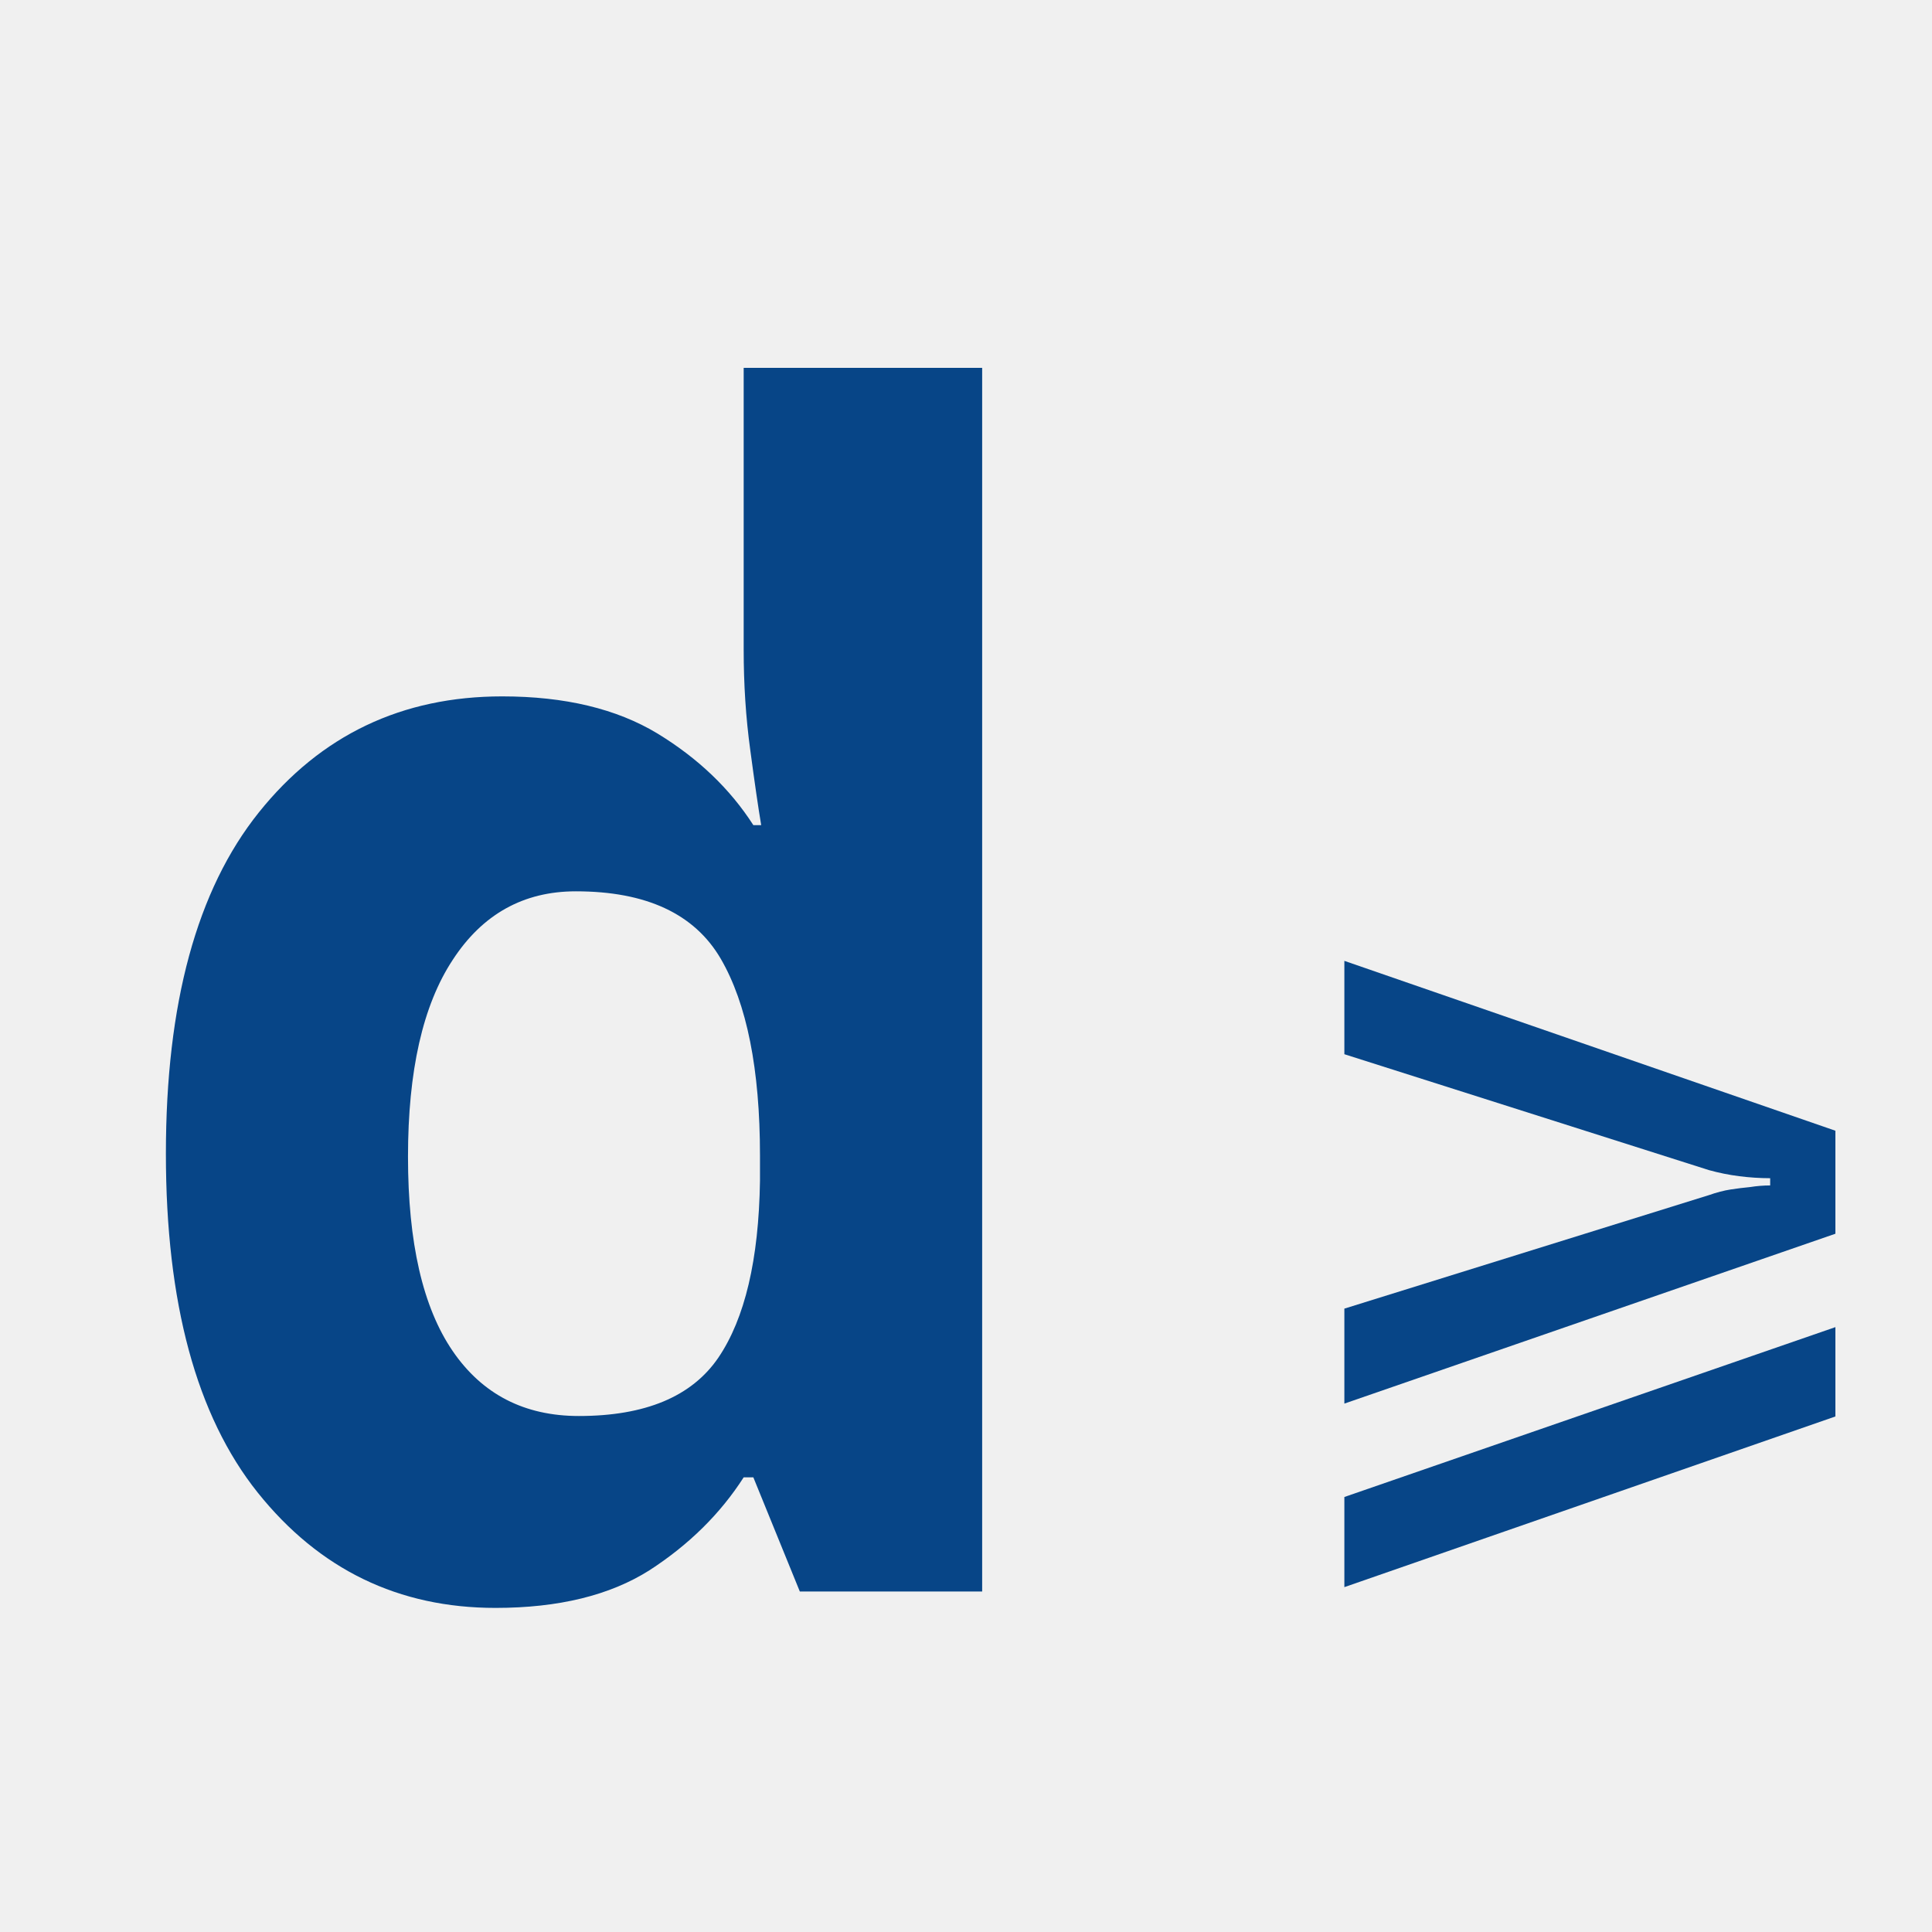
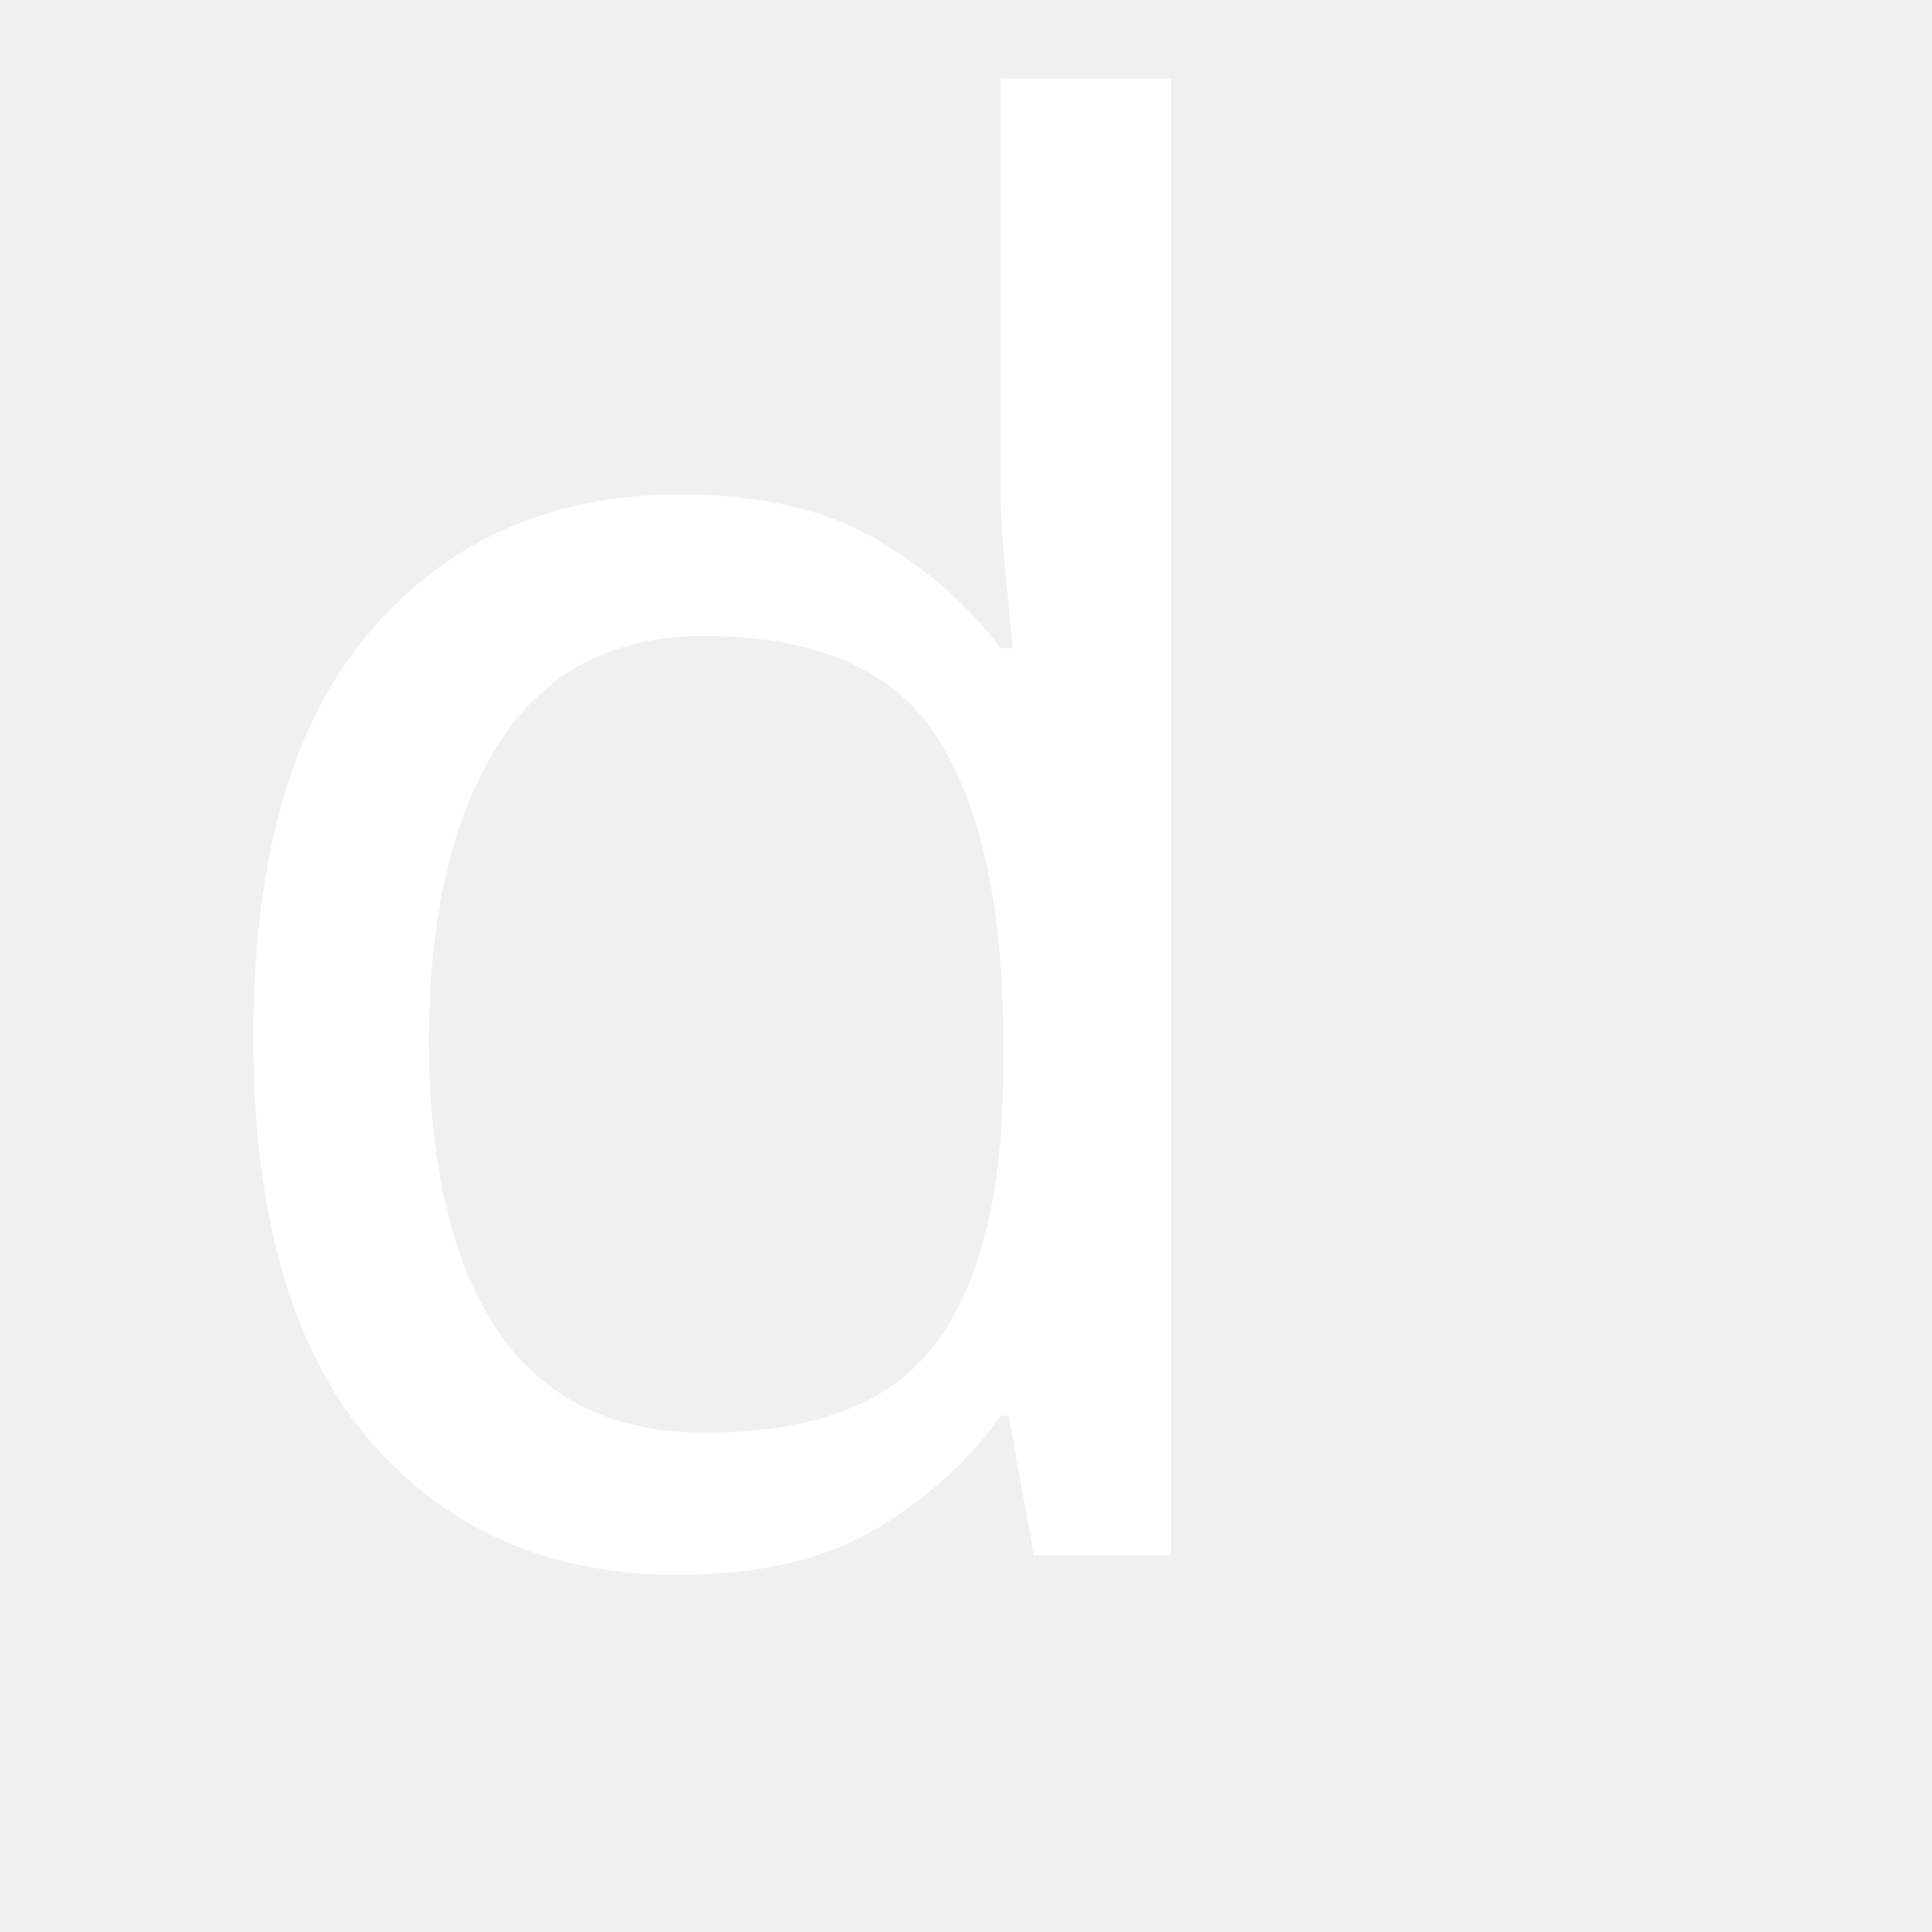
<svg xmlns="http://www.w3.org/2000/svg" viewBox="0 0 50 50" fill-rule="evenodd" clip-rule="evenodd" stroke-linejoin="round" stroke-miterlimit="2">
-   <text x="23.627" y="25.93" font-family="'Comfortaa-SemiBold','Comfortaa'" font-weight="600" font-size="41.425" fill="#074587" transform="matrix(1 0 0 1.00584 -21.195 15.107)">d</text>
-   <path d="M34.792 36.325v-2.458l9.437-2.938c.195-.069.382-.118.563-.146a8.82 8.82 0 01.5-.062 3.39 3.39 0 01.52-.042v-.187a6.45 6.45 0 01-.802-.052 5.536 5.536 0 01-.781-.157l-9.437-3v-2.416L47.5 29.263v2.666l-12.708 4.396zm0 2.417L47.5 34.346v2.312l-12.708 4.417v-2.333z" fill="#074587" />
+   <text x="25" y="25" font-family="Comfortaa" font-size="50" fill="#fff" transform="matrix(1 0 0 1.00584 -21.195 15.107)">d</text>
</svg>
